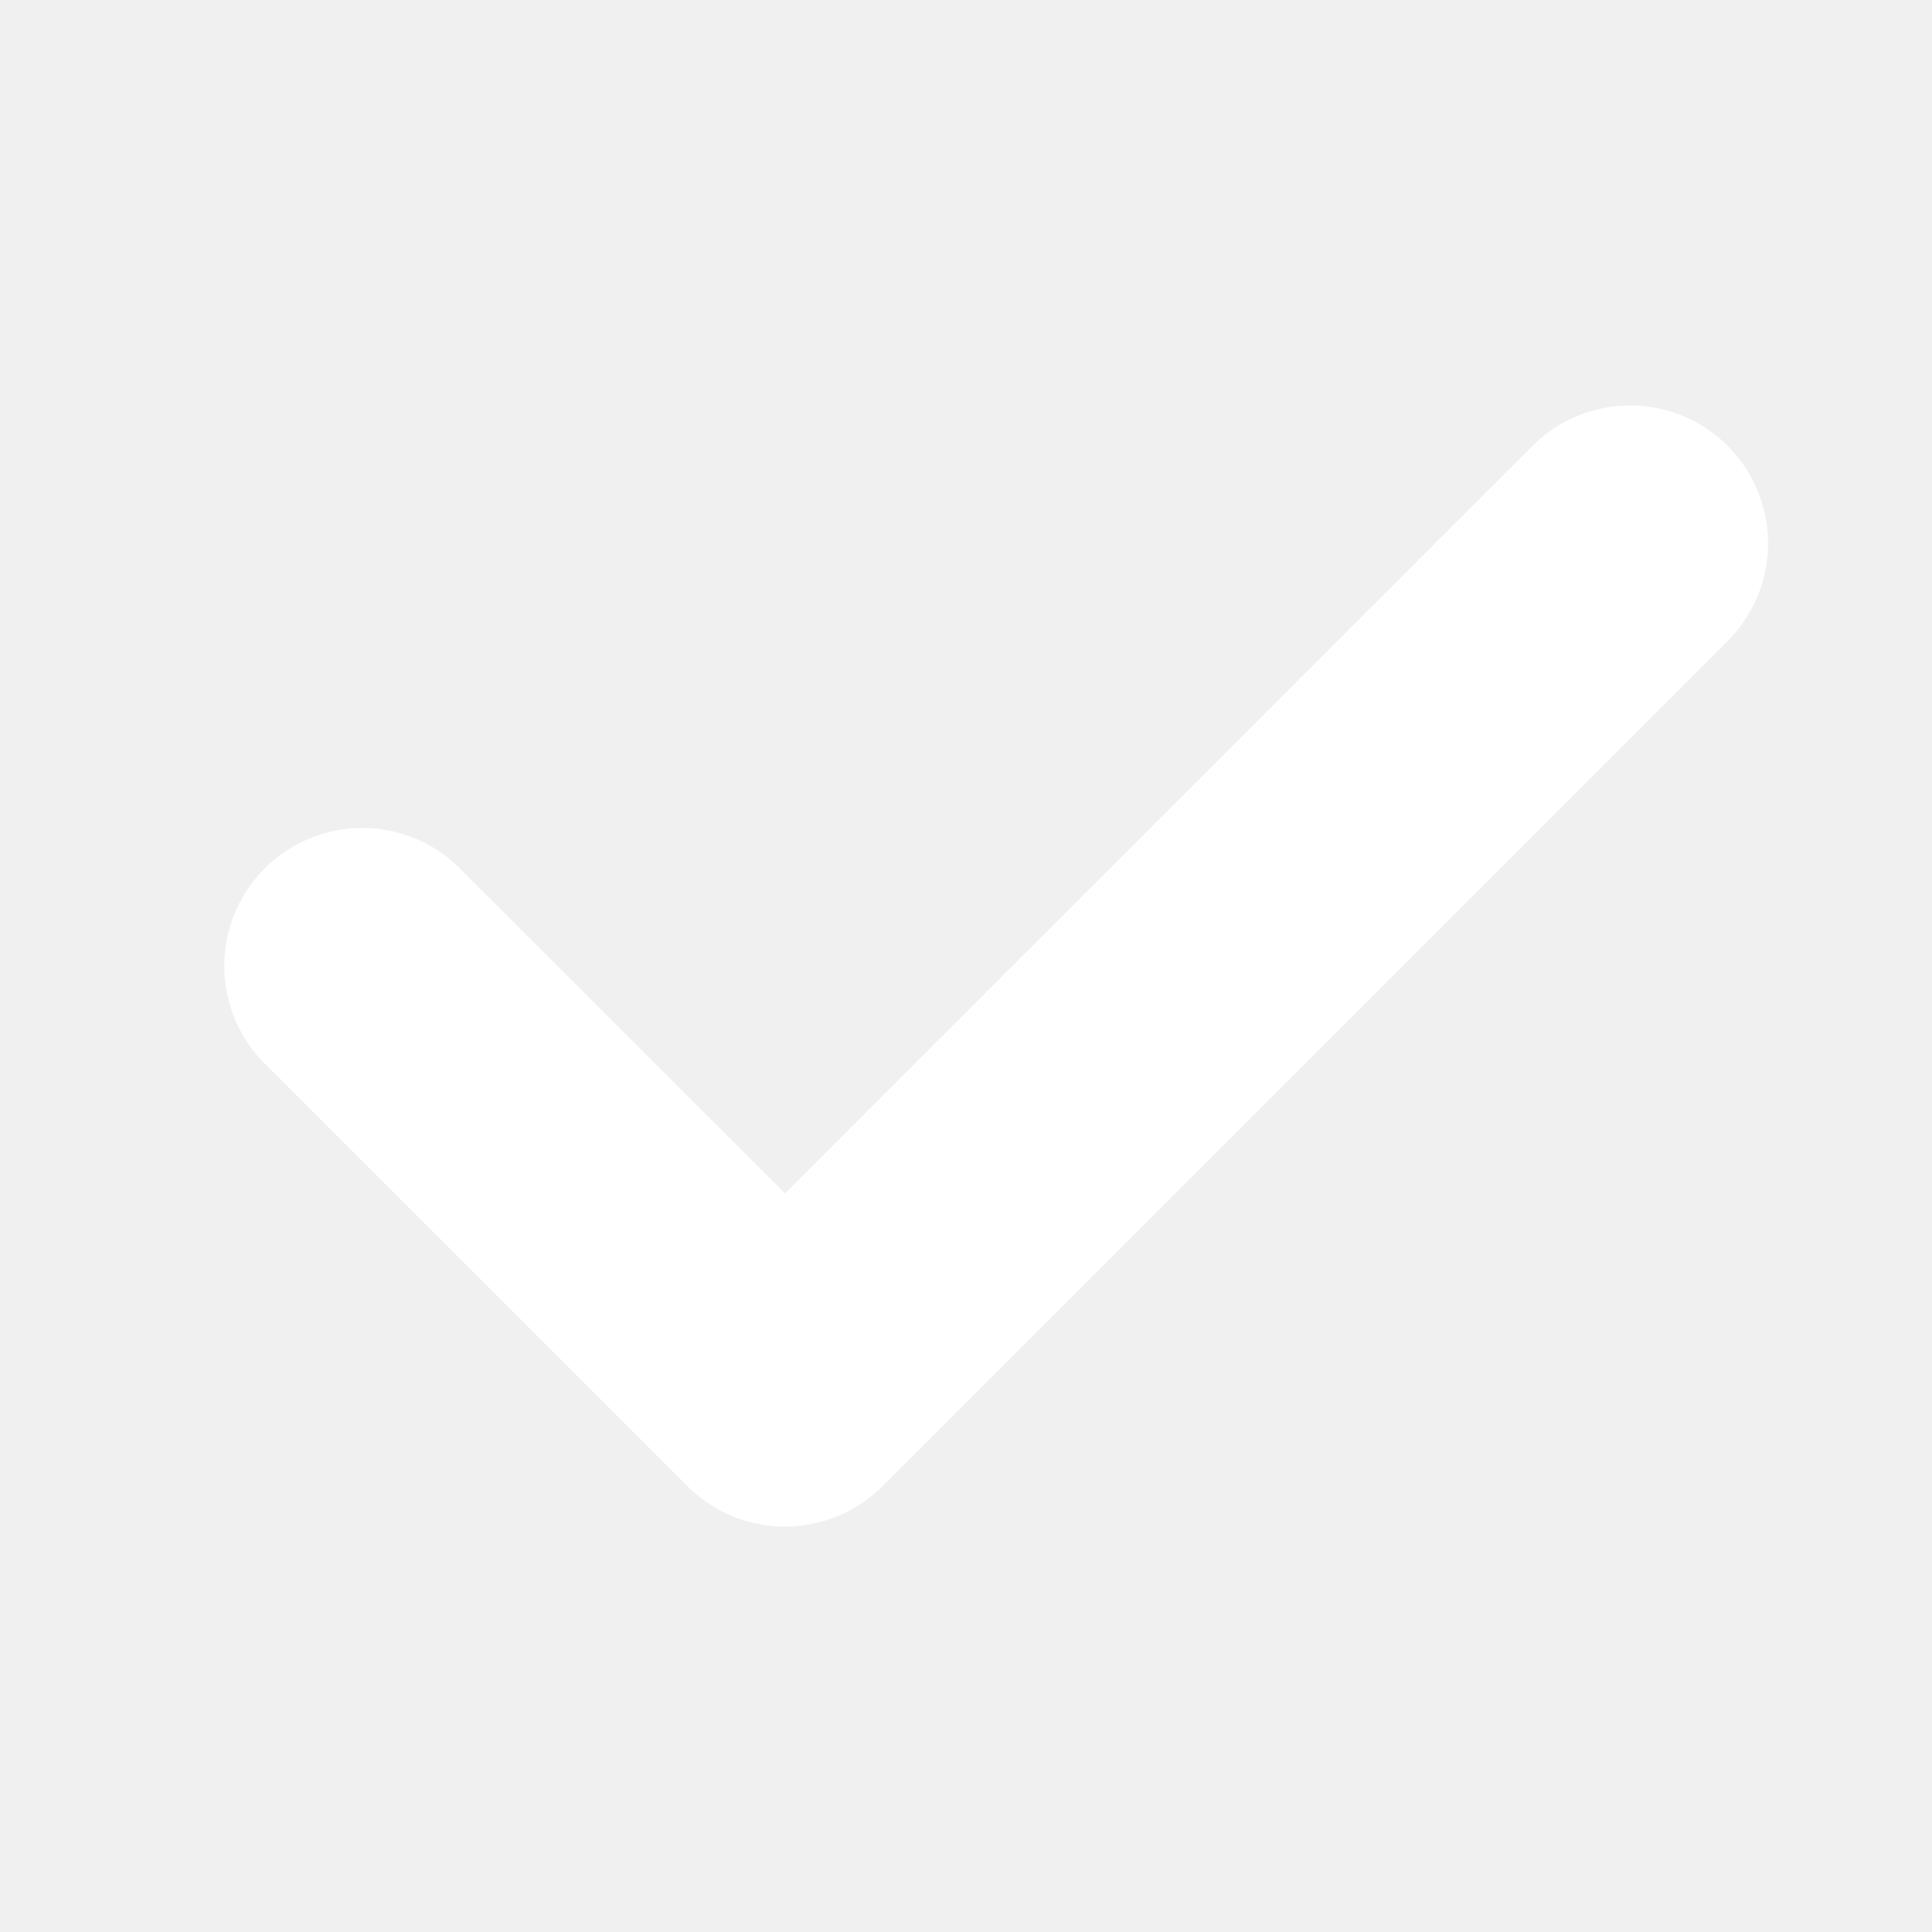
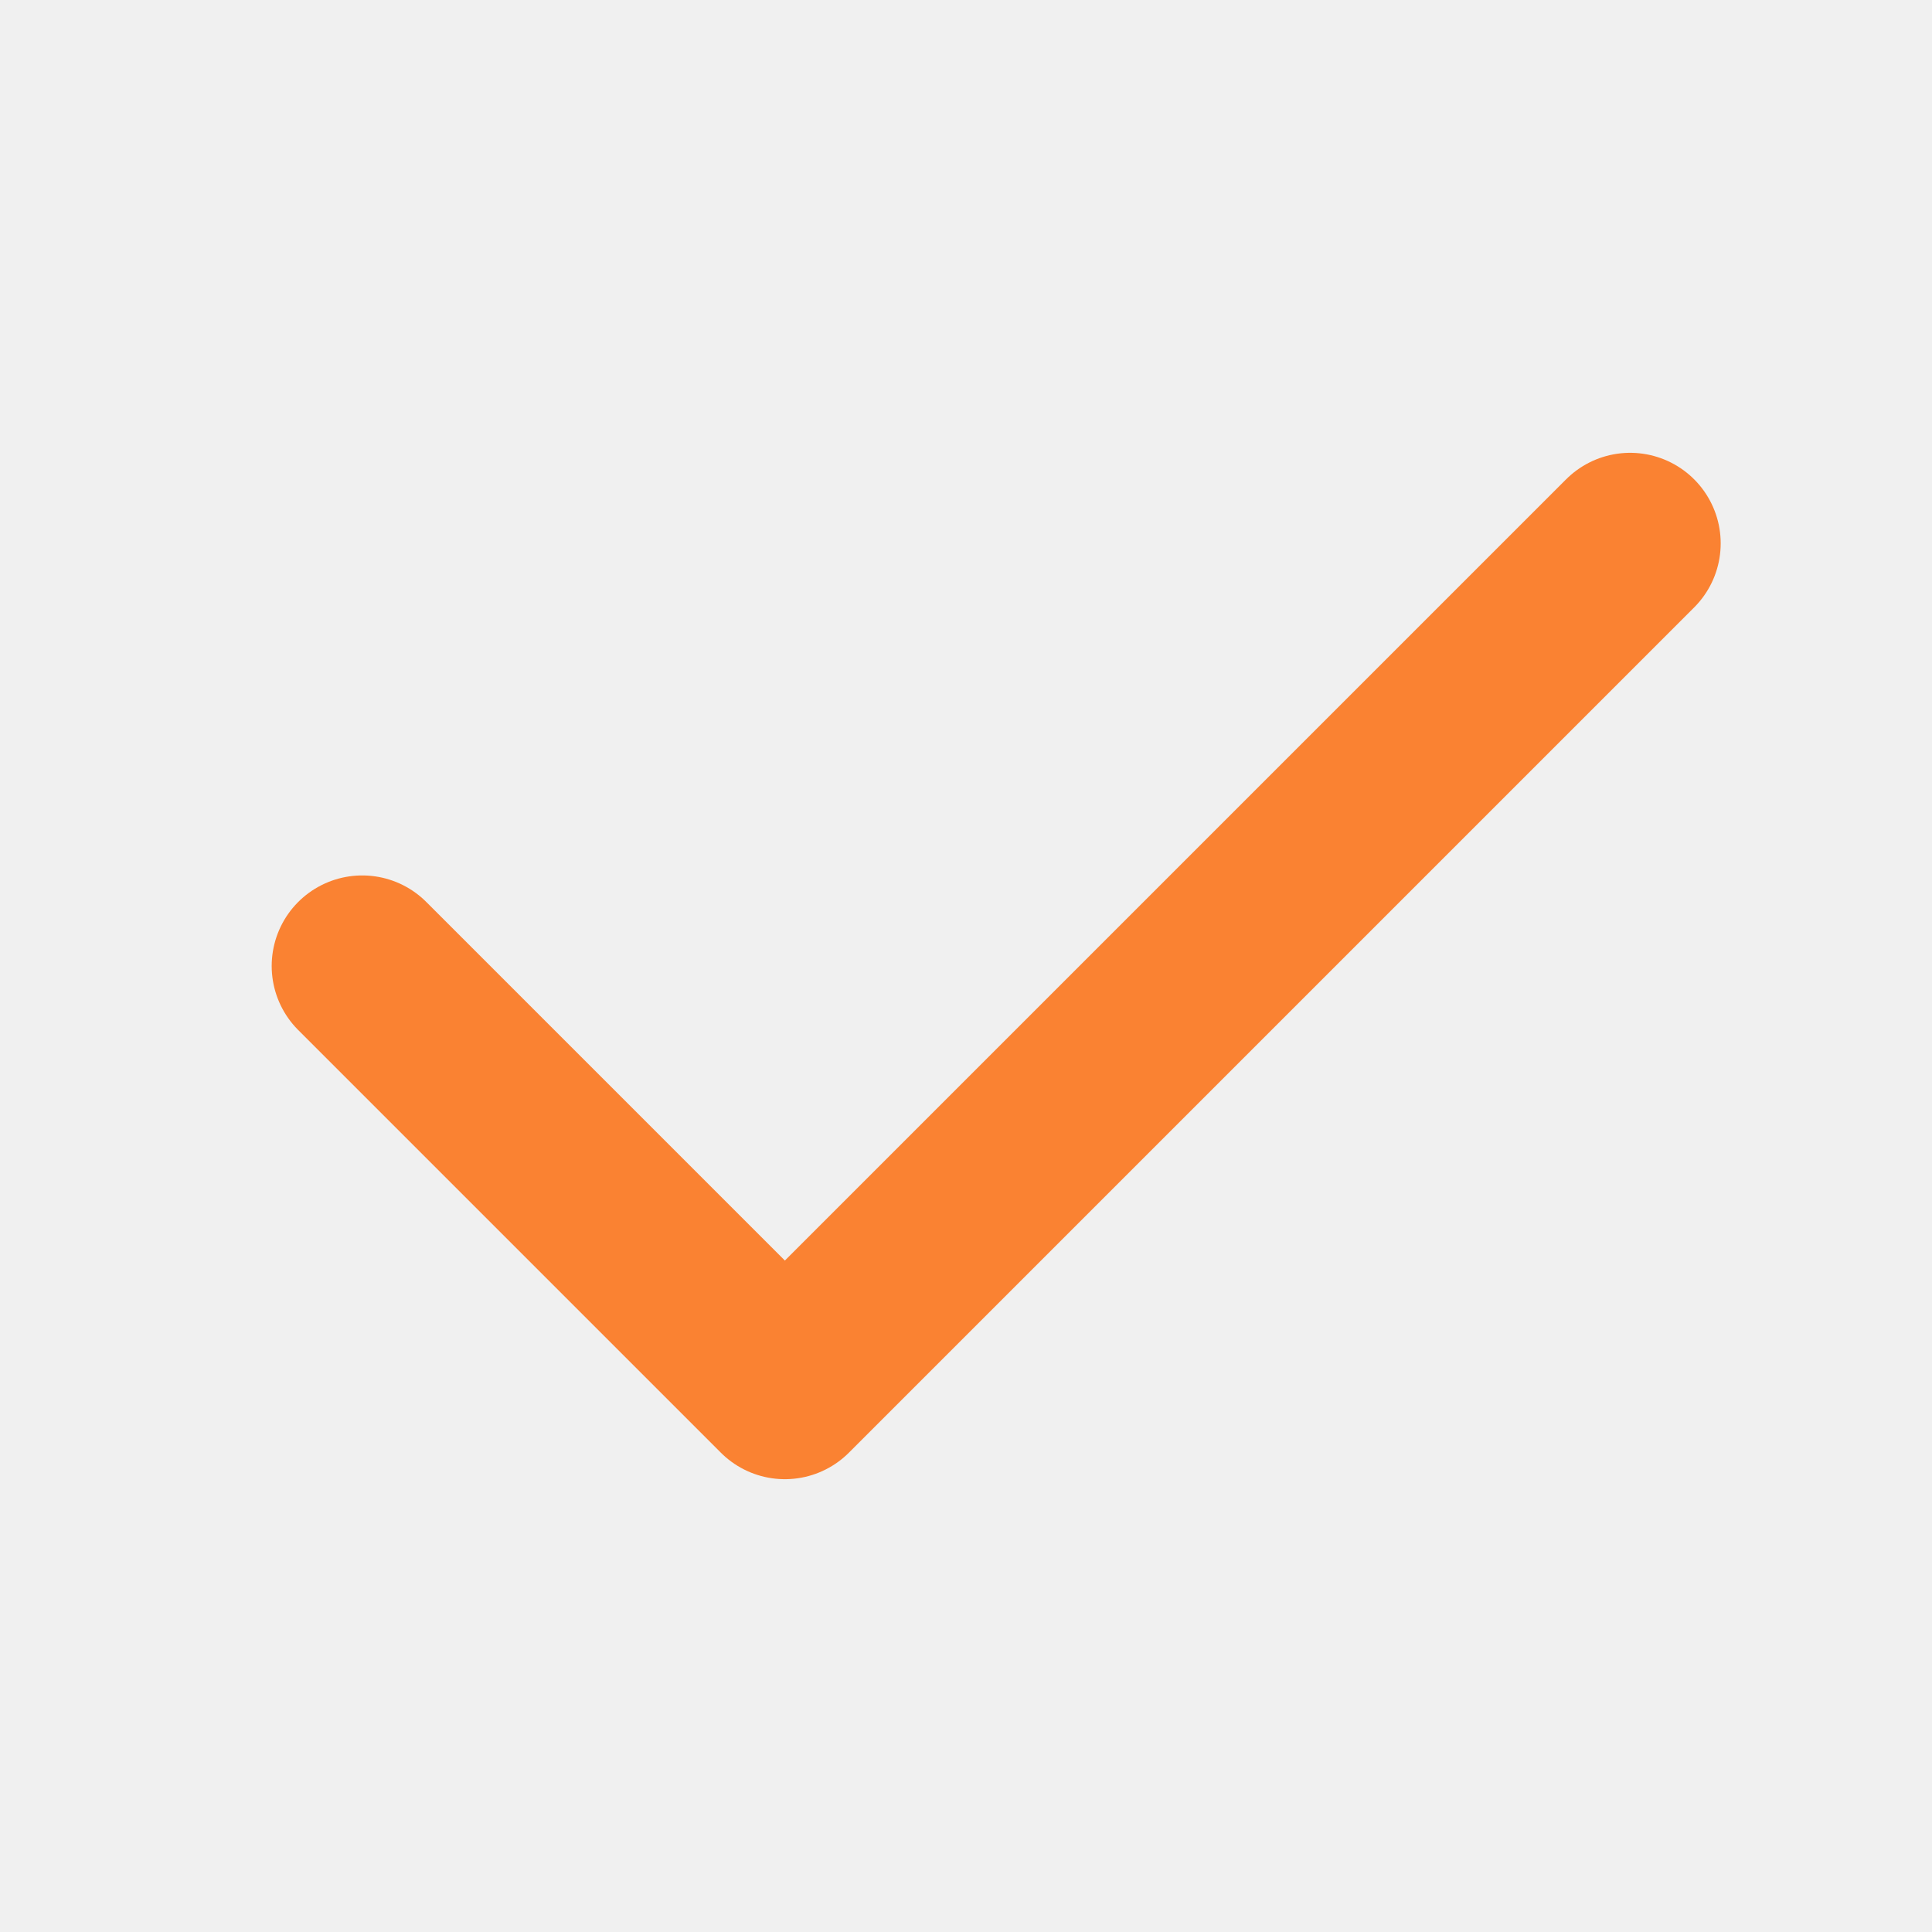
- <svg xmlns="http://www.w3.org/2000/svg" width="14" height="14" viewBox="0 0 14 14" fill="none">
-   <path d="M11.812 3.938L5.688 10.062L2.625 7" stroke="white" stroke-width="2" stroke-linecap="round" stroke-linejoin="round" />
+ <svg xmlns="http://www.w3.org/2000/svg" width="16" height="16" viewBox="0 0 16 16" fill="none">
+   <path d="M13.5 4.5L6.5 11.5L3 8" stroke="#FA8232" stroke-width="1.5" stroke-linecap="round" stroke-linejoin="round" />
</svg>
